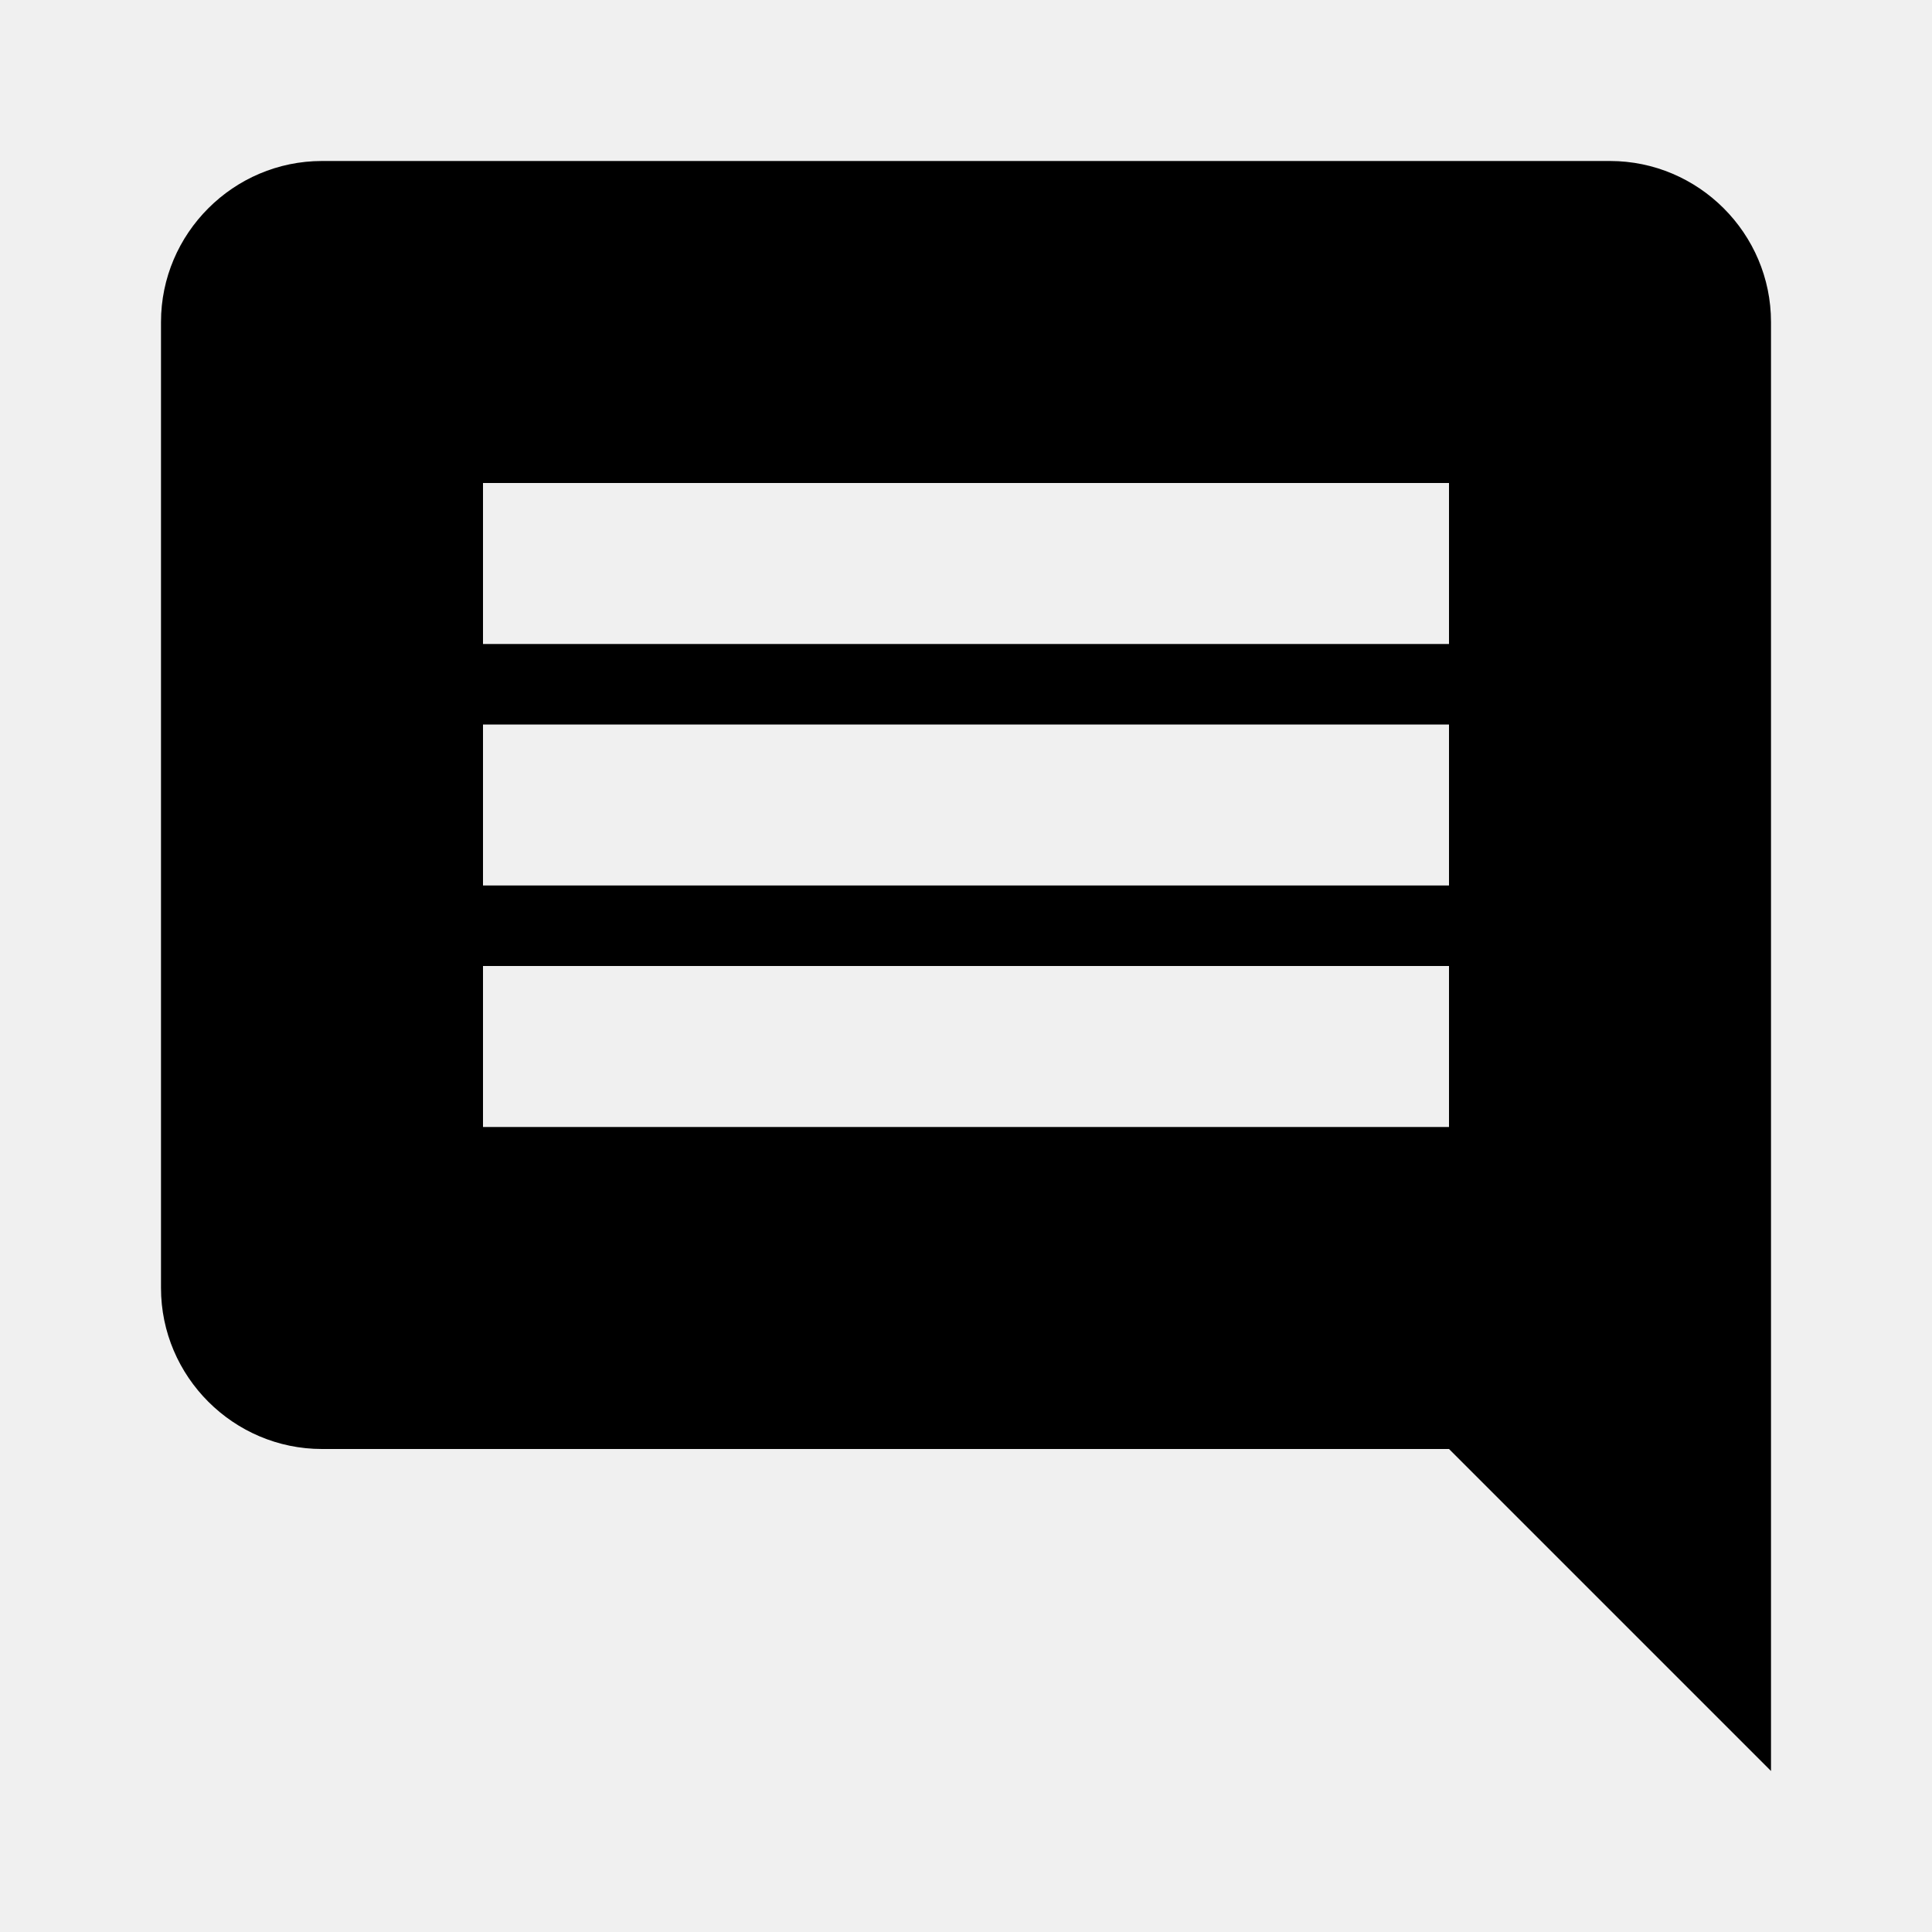
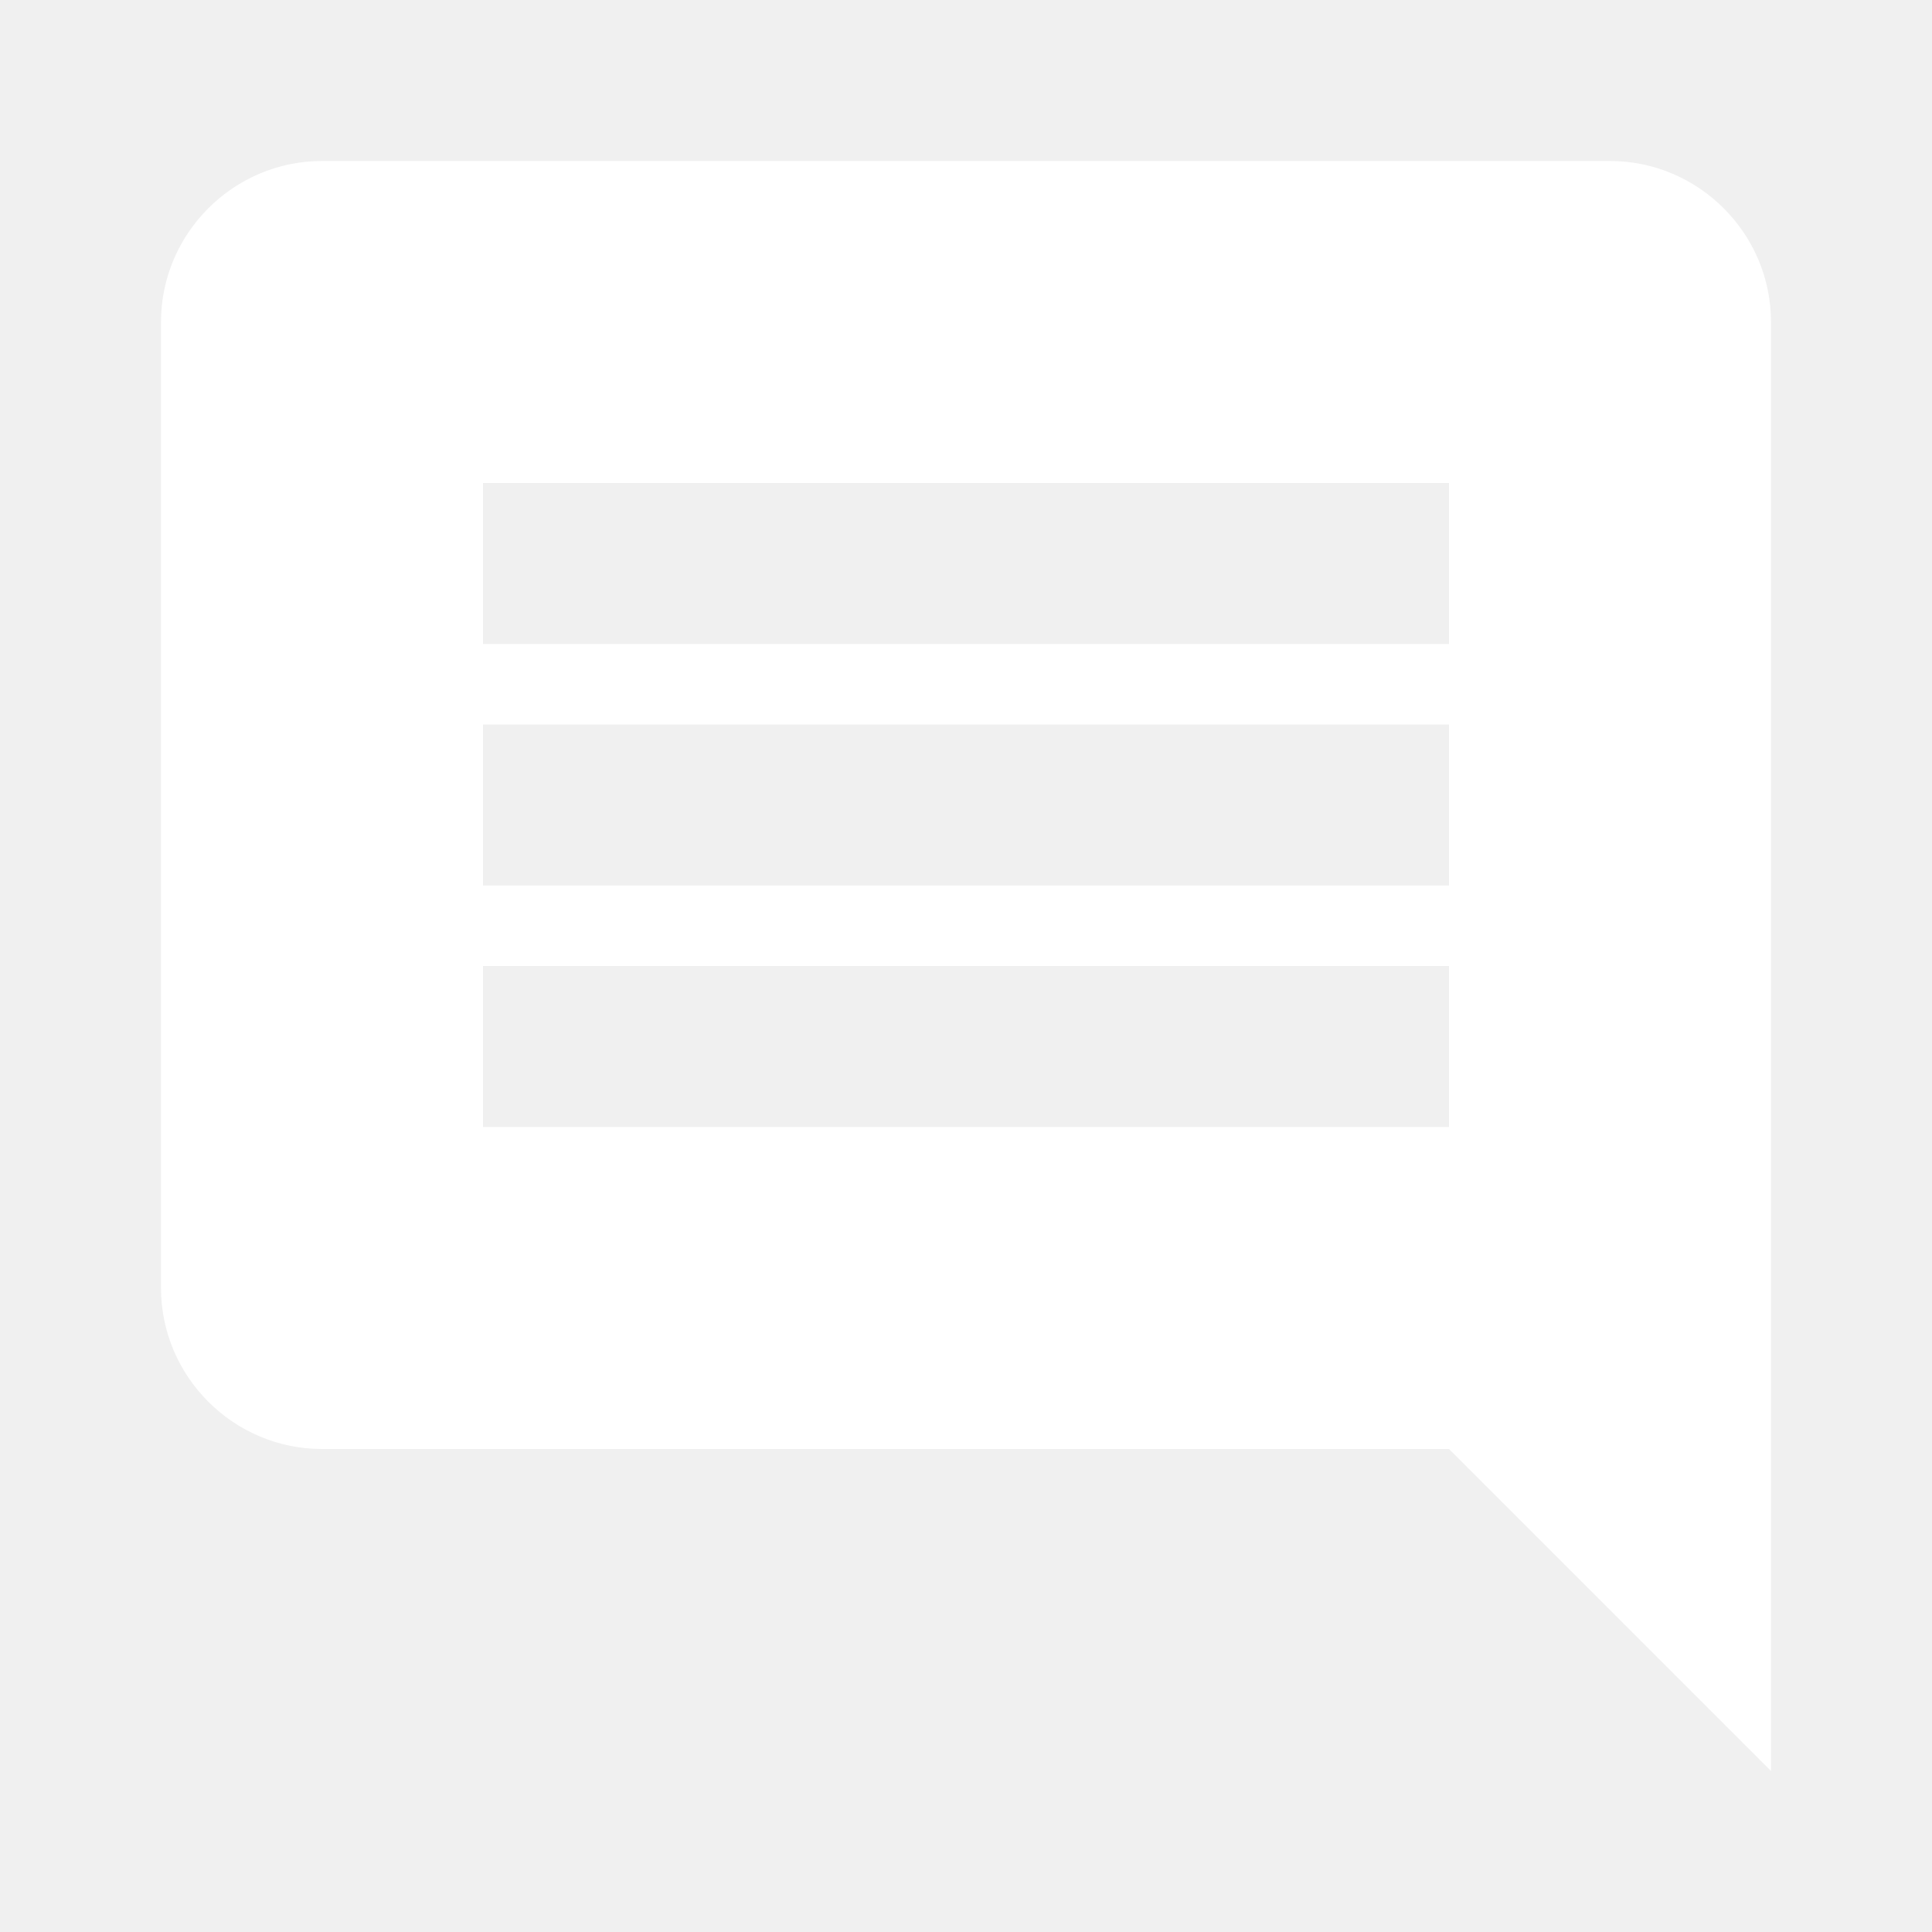
- <svg xmlns="http://www.w3.org/2000/svg" stroke="currentColor" fill="currentColor" stroke-width="0" viewBox="0 0 24 24" height="1em" width="1em">
+ <svg xmlns="http://www.w3.org/2000/svg" stroke="white" fill="white" stroke-width="0" viewBox="0 0 24 24" height="1em" width="1em">
  <path fill="none" d="M0 0h24v24H0z" />
  <path d="M20 2H4c-1.1 0-2 .9-2 2v12c0 1.1.9 2 2 2h14l4 4V4c0-1.1-.9-2-2-2zm-2 12H6v-2h12v2zm0-3H6V9h12v2zm0-3H6V6h12v2z" />
</svg>
